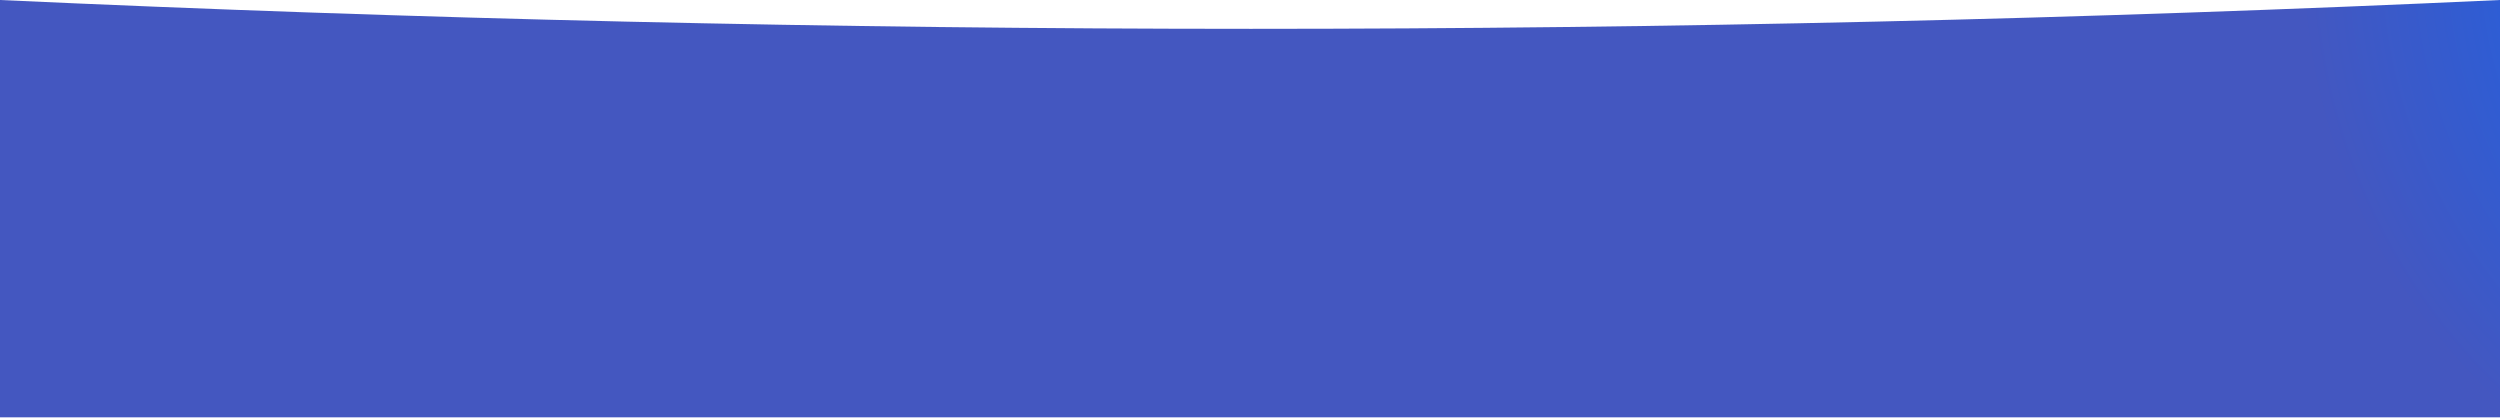
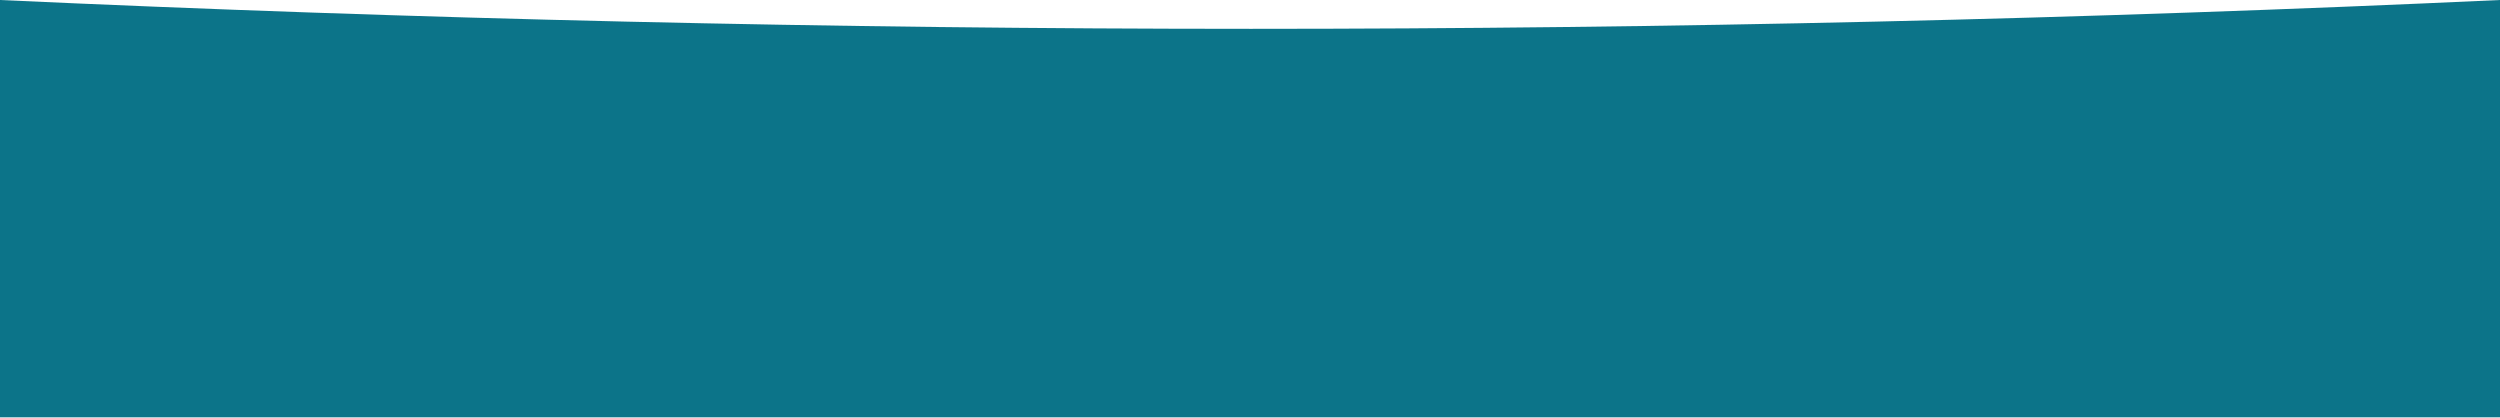
- <svg xmlns="http://www.w3.org/2000/svg" width="1294px" height="216px" viewBox="0 0 1294 216" version="1.1">
+ <svg xmlns="http://www.w3.org/2000/svg" width="1294" height="216">
  <defs>
-     <radialGradient cx="116.708%" cy="110.133%" fx="116.708%" fy="110.133%" r="147.8%" gradientTransform="translate(1.167079,1.101332),scale(0.166924,1),rotate(-170.6399),translate(-1.167079,-1.101332)" id="radialGradient-1">
-       <stop stop-color="#0069FF" offset="0%" />
-       <stop stop-color="#0269FD" offset="2.913%" />
-       <stop stop-color="#0369FC" offset="4.505%" />
-       <stop stop-color="#0468FB" offset="6.005%" />
-       <stop stop-color="#1165EF" offset="25.482%" />
-       <stop stop-color="#4457C0" offset="100%" />
+     <radialGradient id="radialGradient-1" gradientTransform="translate(1.167079,1.101332),scale(0.166924,1),rotate(-170.6399),translate(-1.167079,-1.101332)" r="147.8%" fy="110.133%" fx="116.708%" cy="110.133%" cx="116.708%">
+       <stop offset="0%" stop-color="#0069FF" />
+       <stop offset="2.913%" stop-color="#0269FD" />
+       <stop offset="4.505%" stop-color="#0369FC" />
+       <stop offset="6.005%" stop-color="#0468FB" />
+       <stop offset="25.482%" stop-color="#1165EF" />
+       <stop offset="100%" stop-color="#4457C0" />
    </radialGradient>
  </defs>
-   <g id="Ressource" stroke="none" stroke-width="1" fill="none" fill-rule="evenodd">
-     <g id="wave_footer" fill="url(#radialGradient-1)">
-       <path d="M0,0 L1294,3.28701505e-11 L1294,216 C1078.477,206.05 862.976,201.075 647.497,201.075 C432.019,201.075 216.186,206.05 6.60793035e-14,216 L0,0 Z" id="Image-Hero-Copy" transform="translate(647, 108) scale(1, -1) translate(-647, -108) " />
+   <g>
+     <rect fill="none" id="canvas_background" height="501" width="1302" y="-1" x="-1" />
+   </g>
+   <g>
+     <g fill-rule="evenodd" fill="none" id="Ressource">
+       <g fill="url(#radialGradient-1)" id="wave_footer">
+         <path fill="#0c7489" id="Image-Hero-Copy" d="m0,216l1294,0l0,-216c-215.523,9.95 -431.024,14.925 -646.503,14.925c-215.479,0 -431.311,-4.975 -647.497,-14.925l0,216z" />
+       </g>
    </g>
  </g>
</svg>
